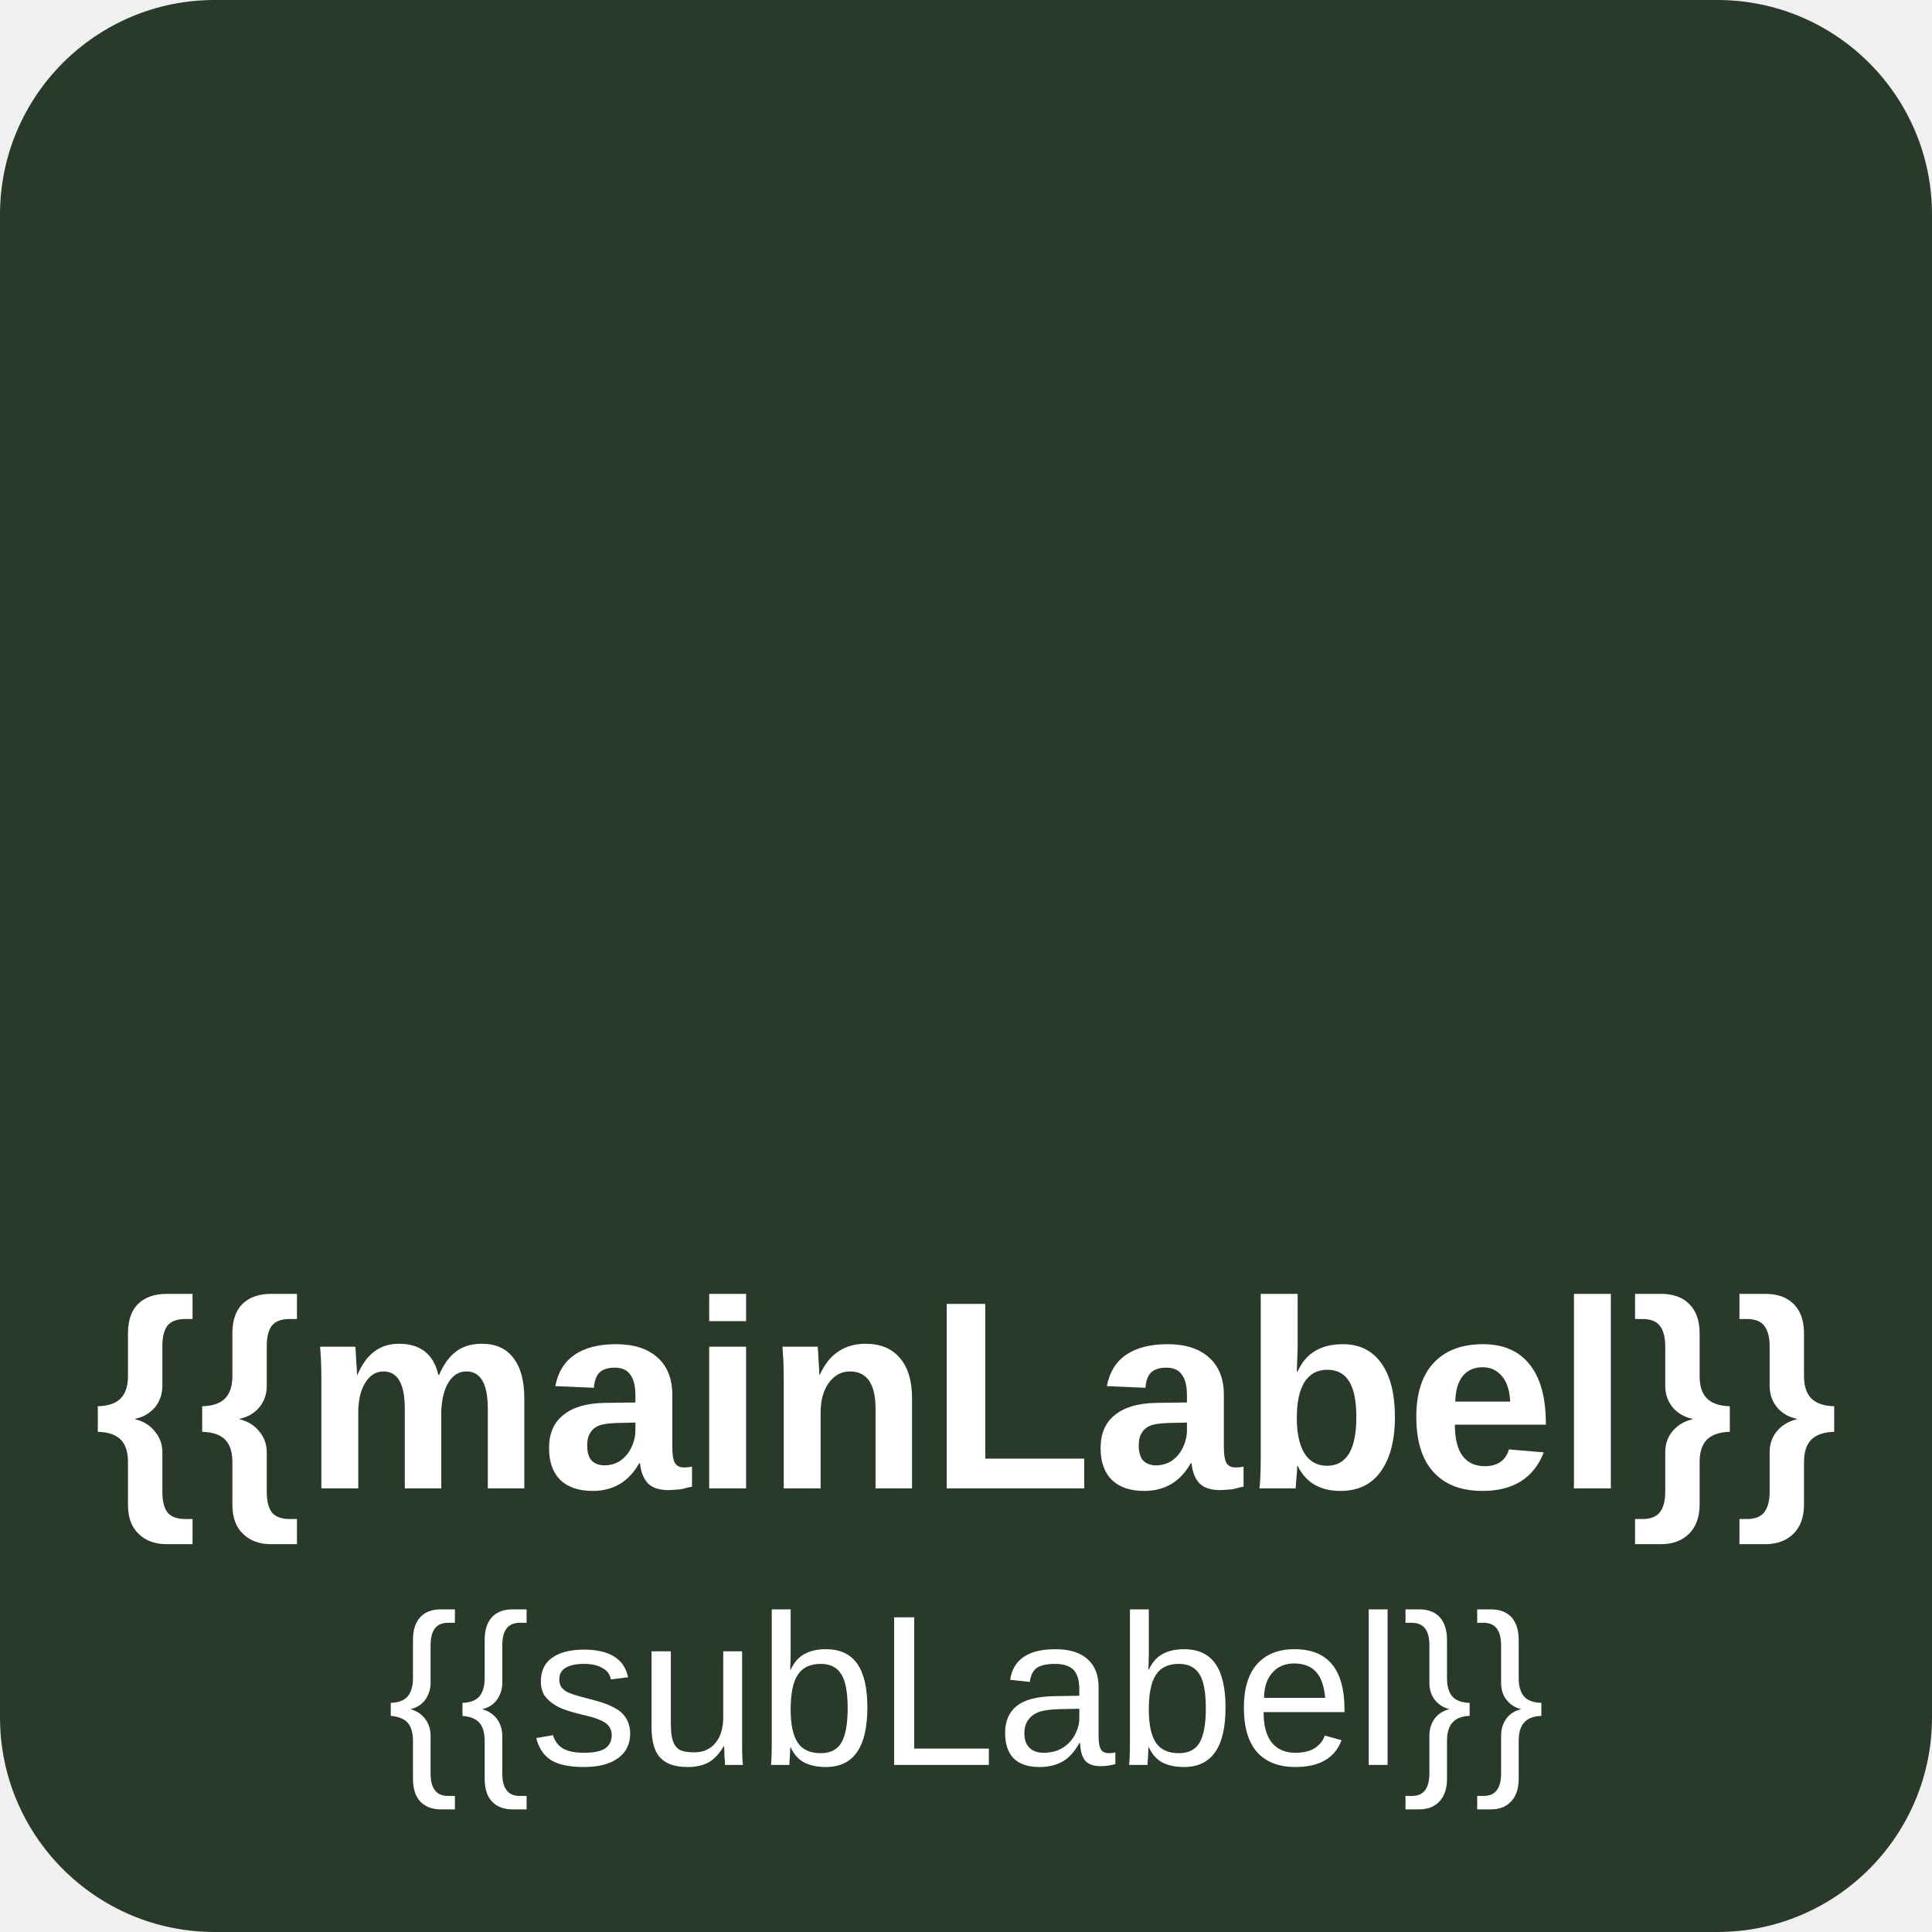
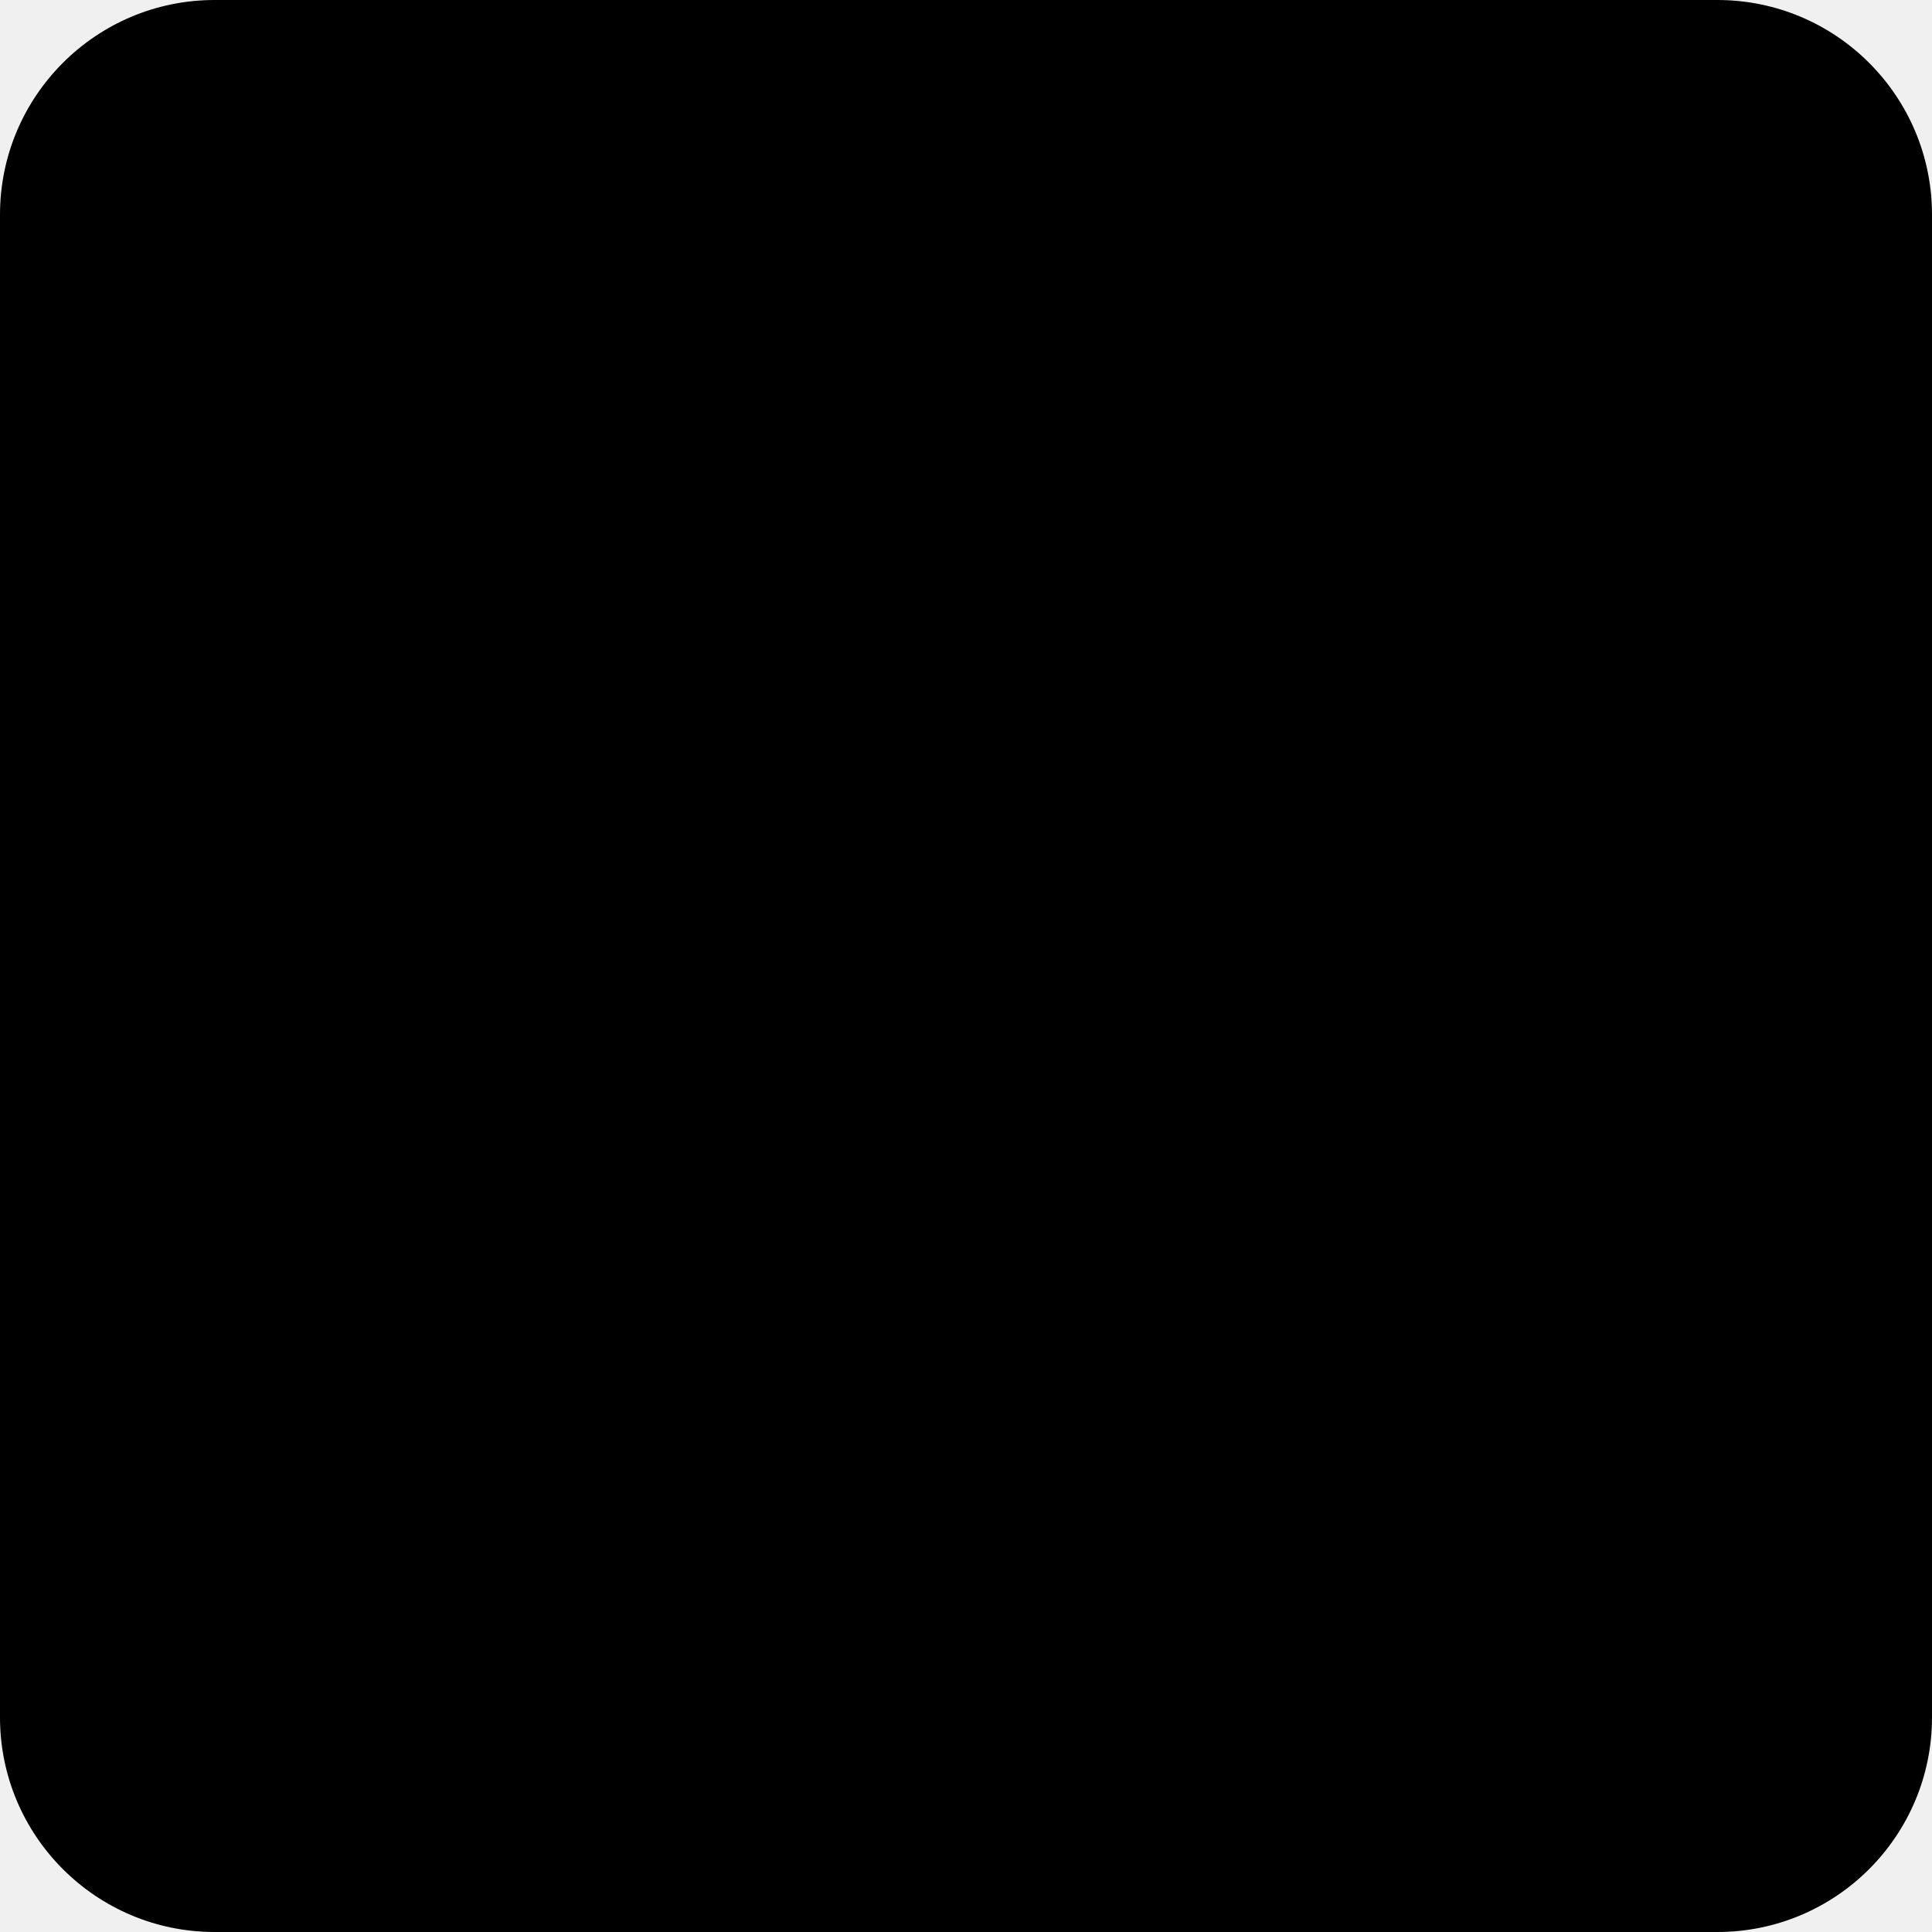
<svg xmlns="http://www.w3.org/2000/svg" viewBox="0 0 72 72">
  <g filter="url(#activity-state)">
-     <rect x="0" y="0" width="72" height="72" rx="8" fill="#2a3a2a" />
+     <rect x="0" y="0" width="72" height="72" rx="8" fill="{{backgroundColor}}" />

    
{{iconContent}}

    
-     <text x="36" y="52" text-anchor="middle" dominant-baseline="central" fill="#ffffff" font-family="Arial, sans-serif" font-size="10" font-weight="bold">{{mainLabel}}</text>
-     <text x="36" y="63" text-anchor="middle" dominant-baseline="central" fill="#ffffff" font-family="Arial, sans-serif" font-size="8">{{subLabel}}</text>
+     <text x="36" y="52" text-anchor="middle" dominant-baseline="central" fill="{{textColor}}" font-family="Arial, sans-serif" font-size="10" font-weight="bold">{{mainLabel}}</text>
+     <text x="36" y="63" text-anchor="middle" dominant-baseline="central" fill="{{textColor}}" font-family="Arial, sans-serif" font-size="8">{{subLabel}}</text>
  </g>
</svg>
